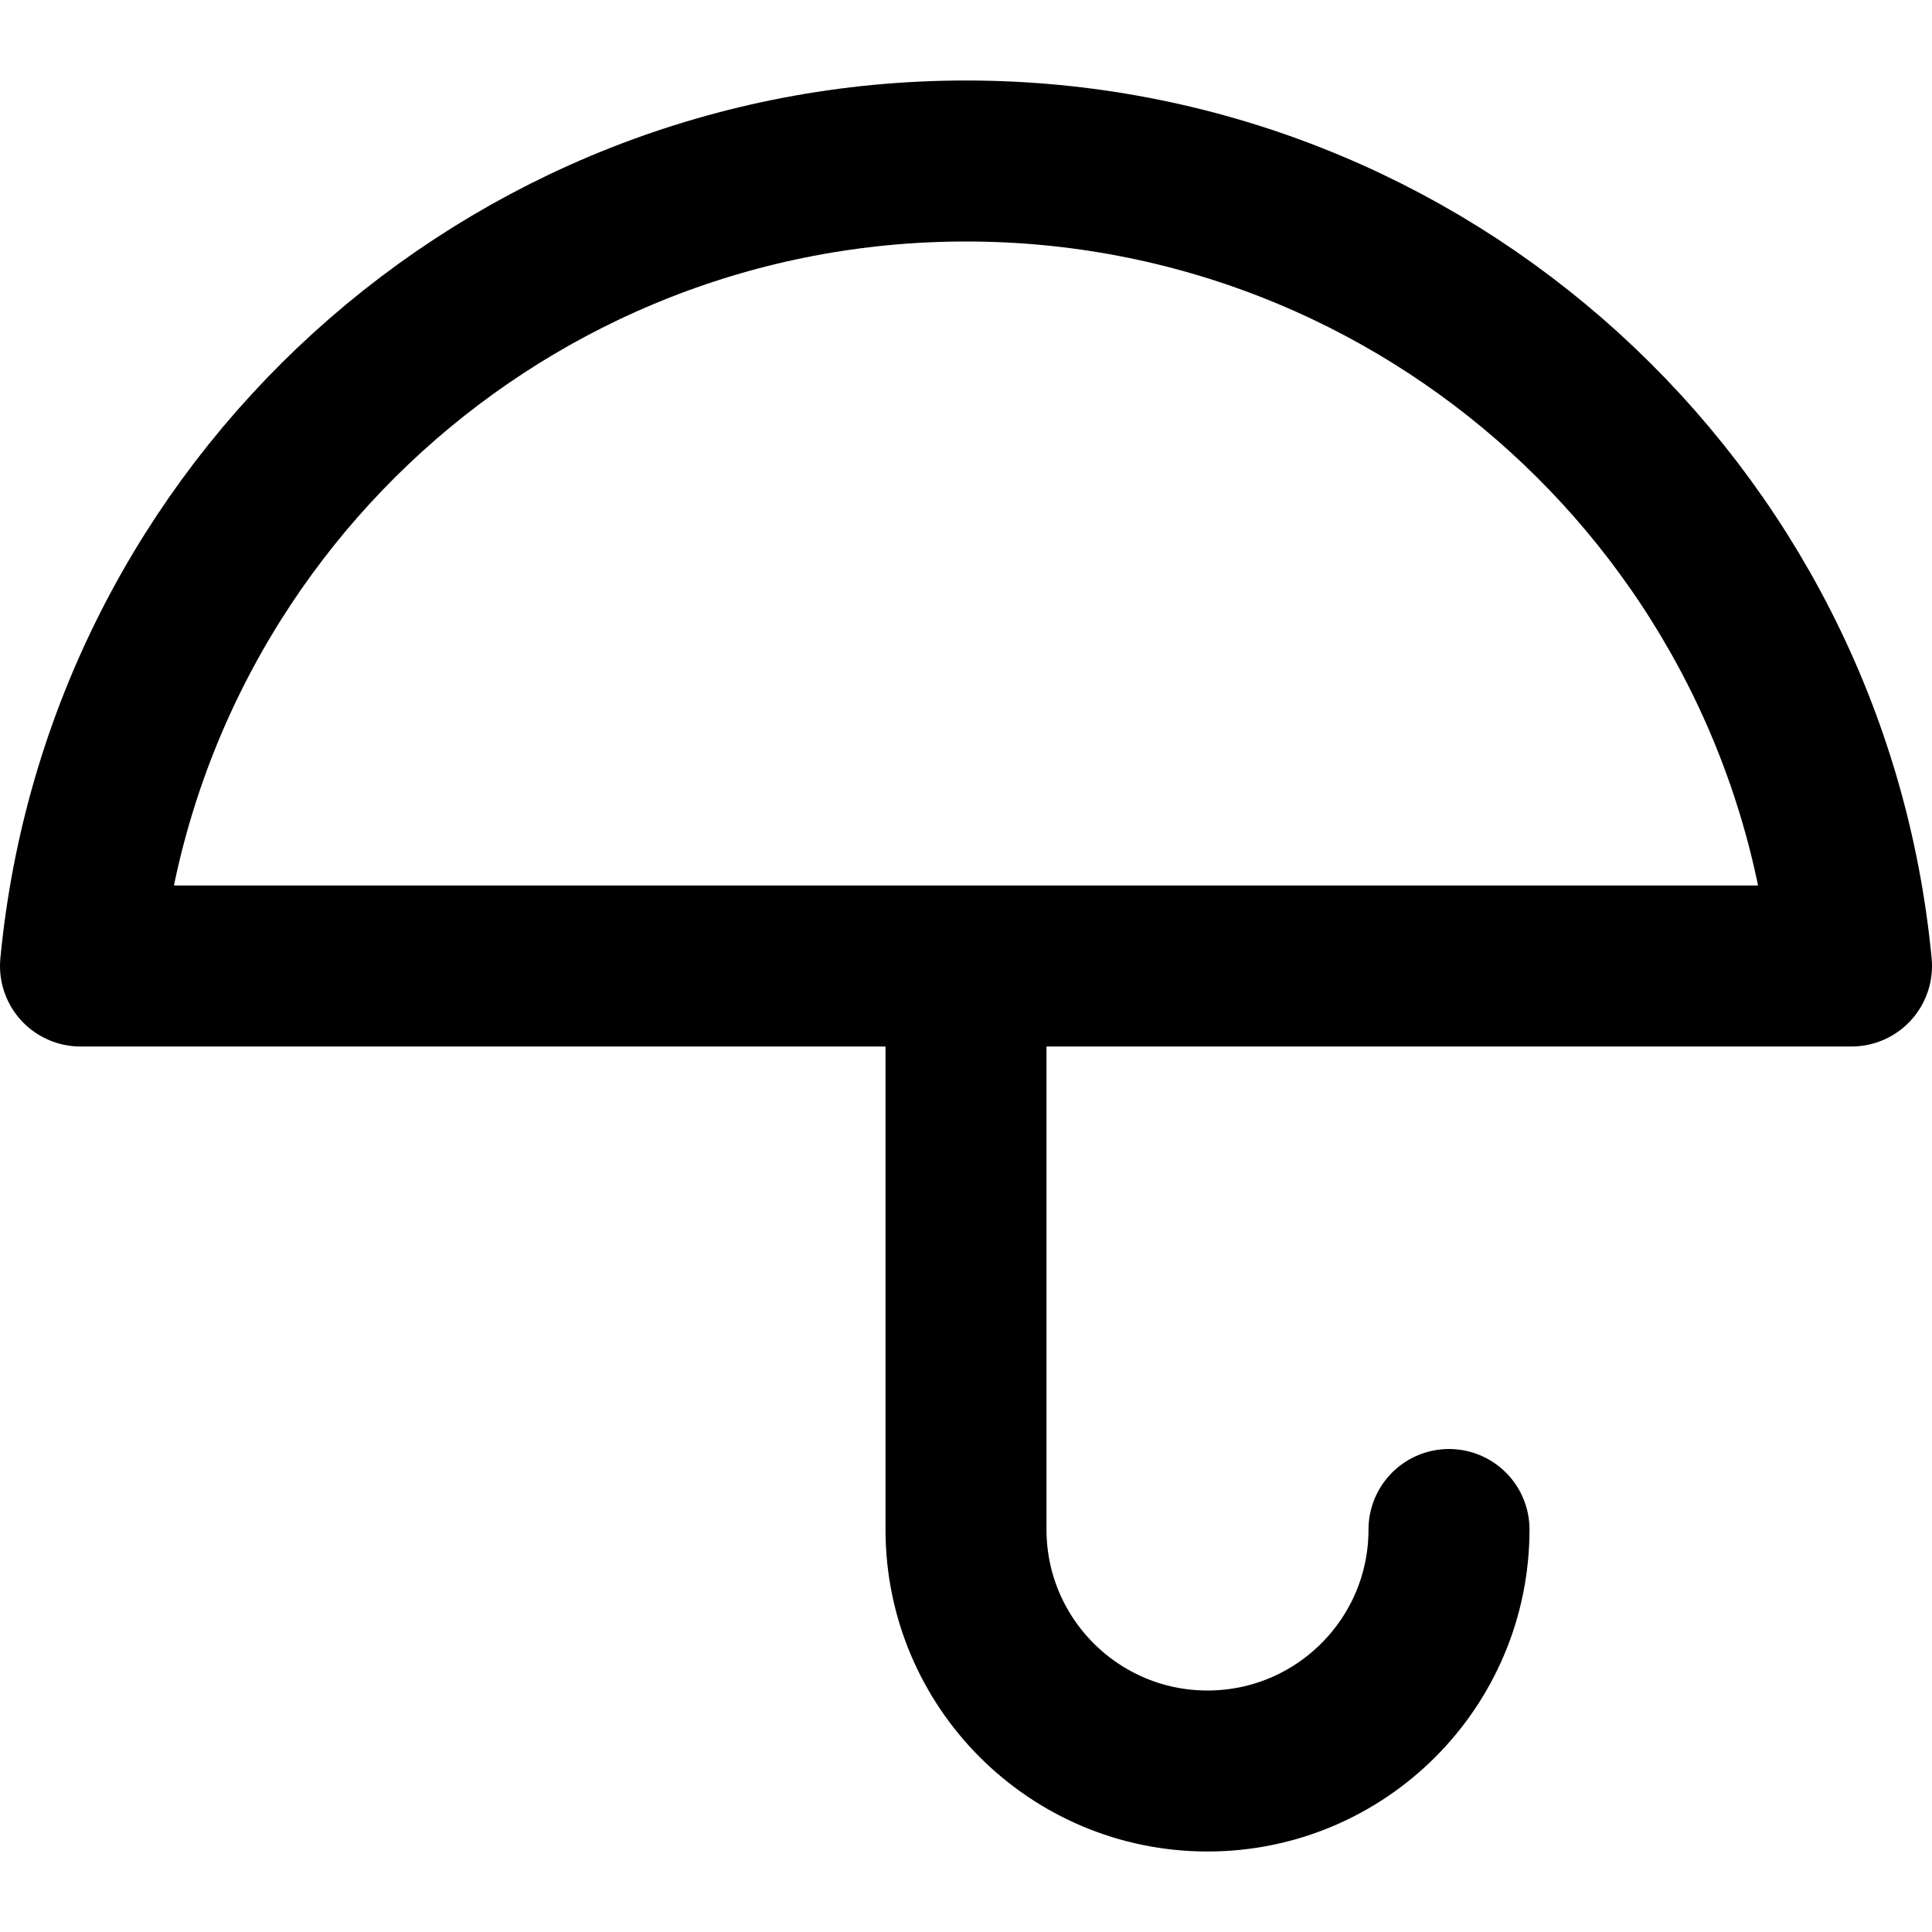
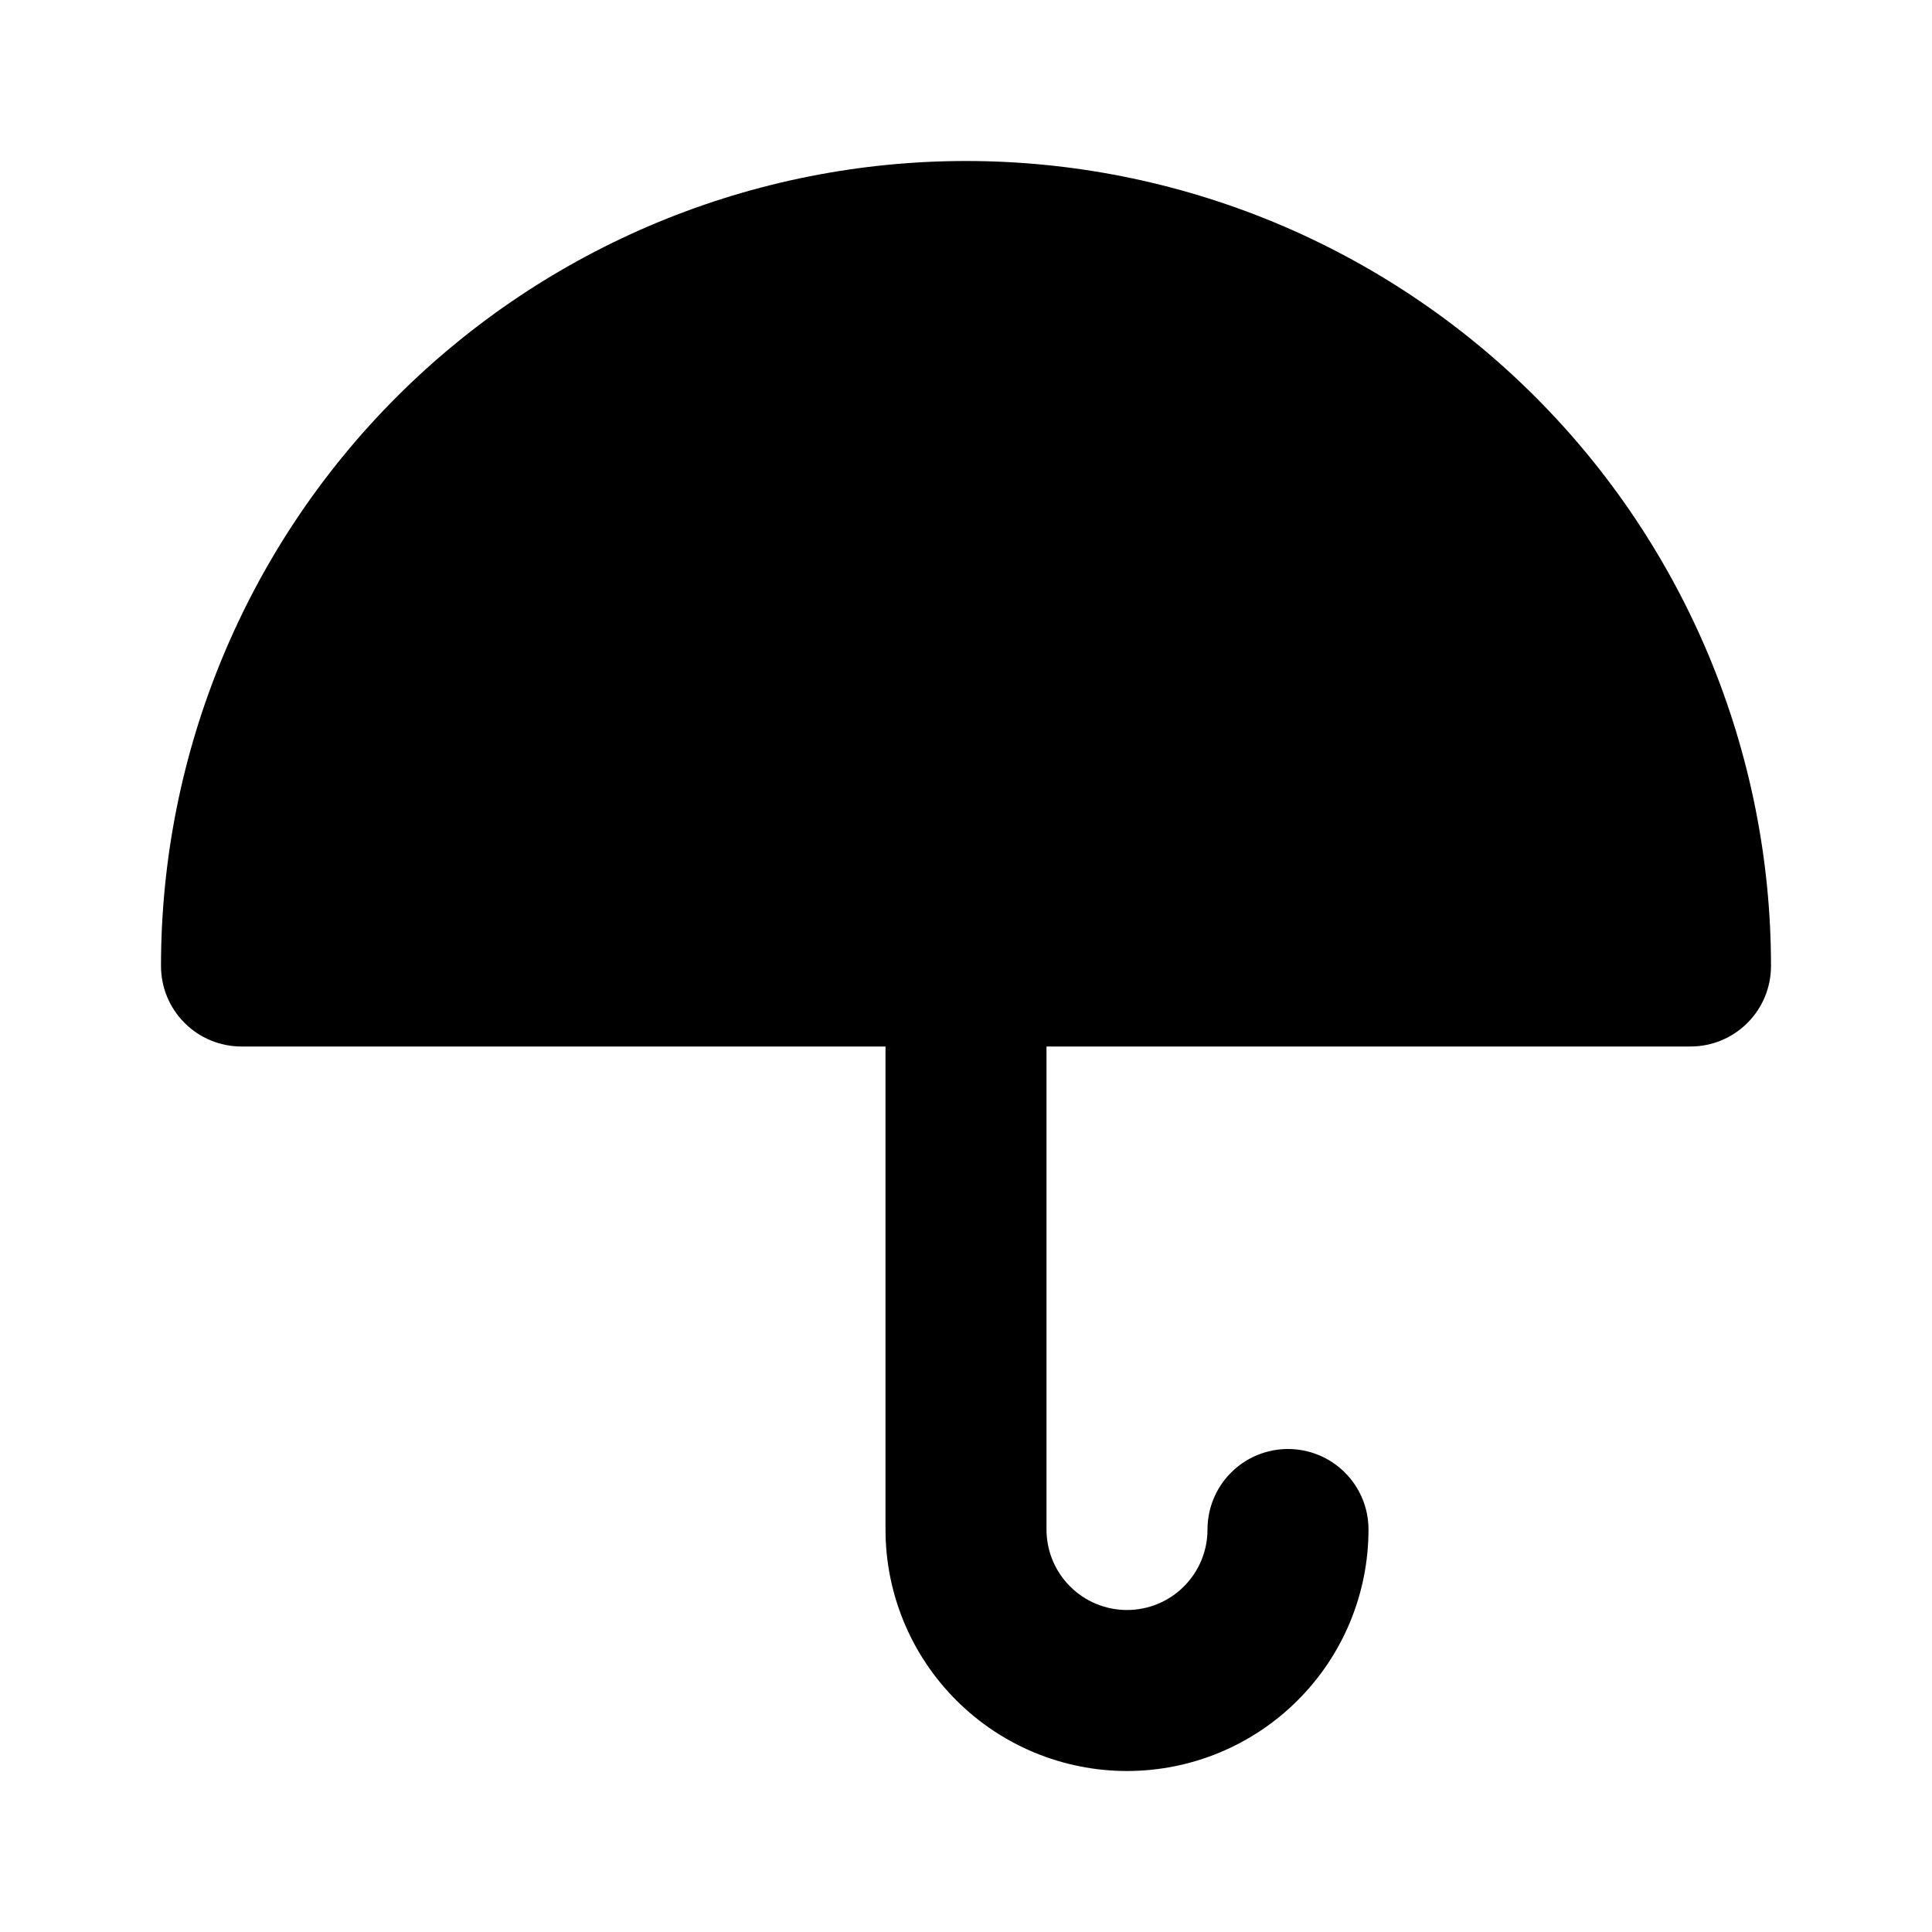
- <svg xmlns="http://www.w3.org/2000/svg" width="24" height="24" viewBox="0 0 24 24" fill="none" stroke="currentColor" stroke-width="2" stroke-linecap="round" stroke-linejoin="round" class="feather feather-umbrella">
-   <path d="M23 12a11.05 11.05 0 0 0-22 0zm-5 7a3 3 0 0 1-6 0v-7" />
+ <svg xmlns="http://www.w3.org/2000/svg" width="24" height="24" viewBox="0 0 24 24" fill="none">
+   <path d="M12 2C10.687 2 9.386 2.259 8.173 2.761C6.96 3.264 5.858 4 4.929 4.929C3.054 6.804 2 9.348 2 12C2 12.265 2.105 12.52 2.293 12.707C2.48 12.895 2.735 13 3 13H11V19C11 19.796 11.316 20.559 11.879 21.121C12.441 21.684 13.204 22 14 22C14.796 22 15.559 21.684 16.121 21.121C16.684 20.559 17 19.796 17 19C17 18.735 16.895 18.48 16.707 18.293C16.52 18.105 16.265 18 16 18C15.735 18 15.48 18.105 15.293 18.293C15.105 18.48 15 18.735 15 19C15 19.265 14.895 19.52 14.707 19.707C14.52 19.895 14.265 20 14 20C13.735 20 13.48 19.895 13.293 19.707C13.105 19.52 13 19.265 13 19V13H21C21.265 13 21.52 12.895 21.707 12.707C21.895 12.52 22 12.265 22 12C22 10.687 21.741 9.386 21.239 8.173C20.736 6.96 20 5.858 19.071 4.929C18.142 4 17.04 3.264 15.827 2.761C14.614 2.259 13.313 2 12 2V2Z" fill="black" />
</svg>
